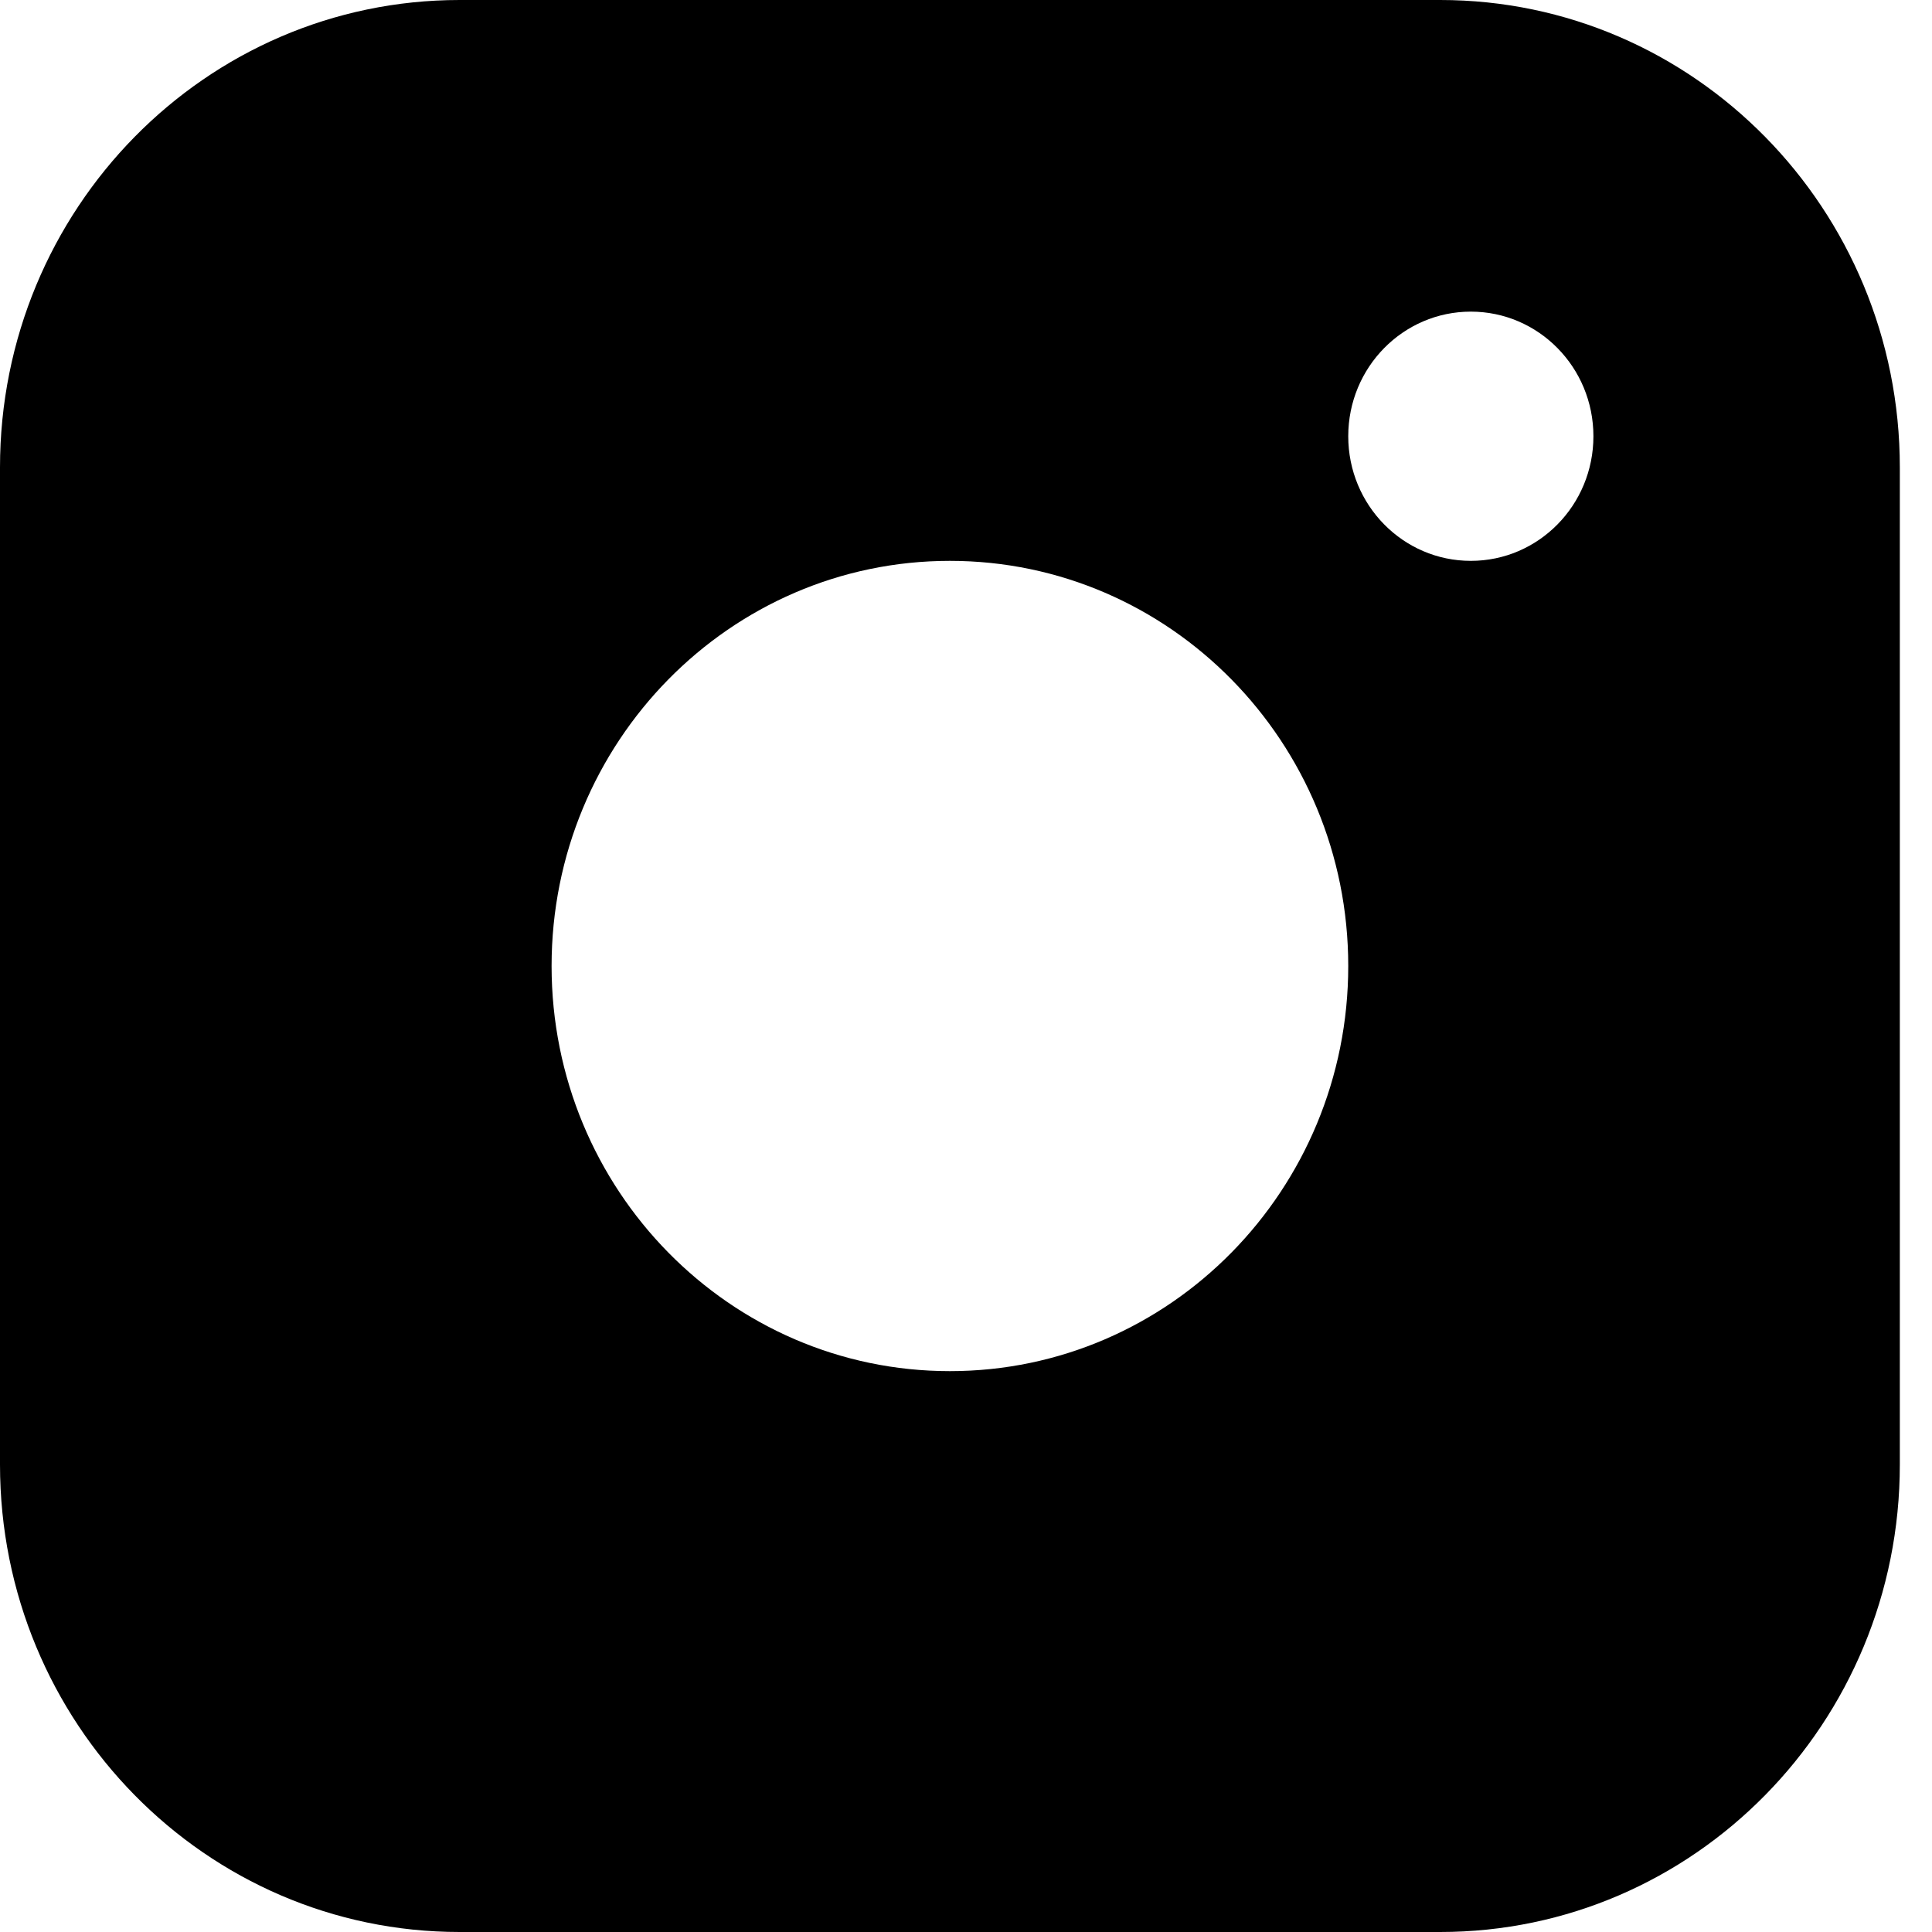
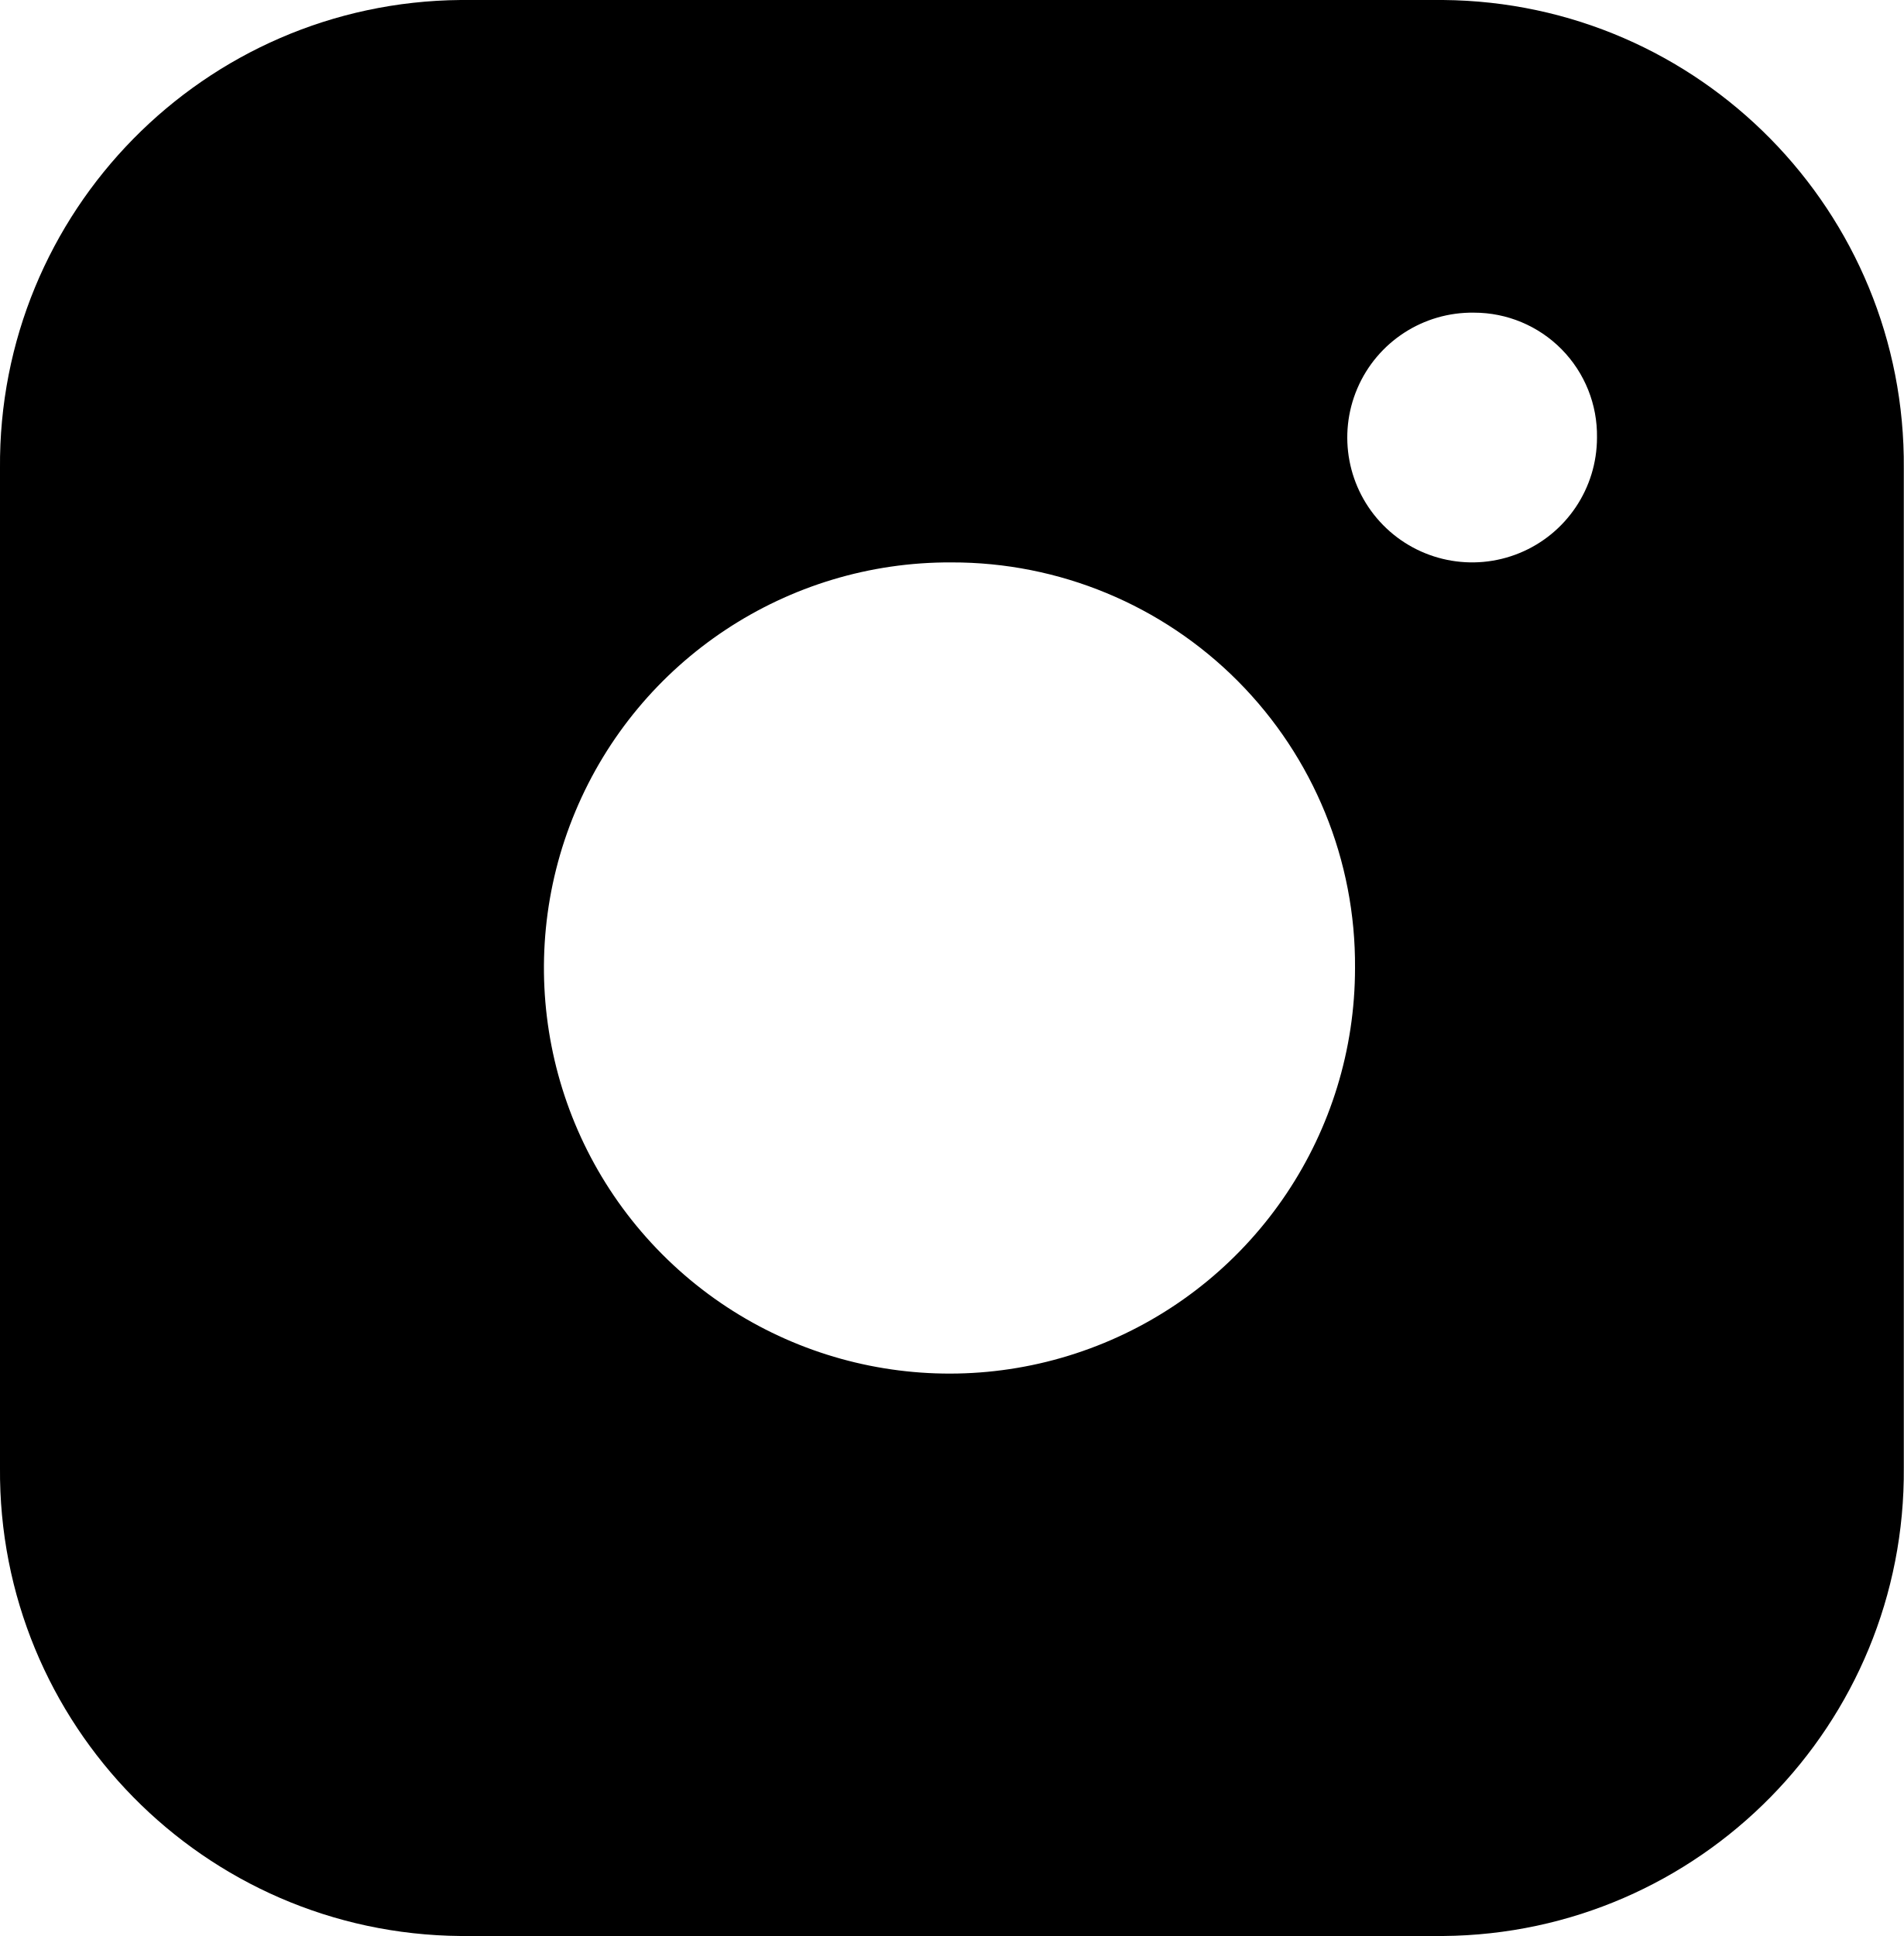
- <svg xmlns="http://www.w3.org/2000/svg" width="20px" height="20px">
-   <path fill-rule="evenodd" fill="currentColor" d="M14.909,20.000 L4.758,20.000 C2.130,20.000 -0.000,17.834 -0.000,15.161 L-0.000,4.839 C-0.000,2.166 2.130,-0.000 4.758,-0.000 L14.909,-0.000 C17.536,-0.000 19.667,2.166 19.667,4.839 L19.667,15.161 C19.667,17.834 17.536,20.000 14.909,20.000 ZM9.833,5.806 C7.556,5.806 5.710,7.684 5.710,10.000 C5.710,12.316 7.556,14.194 9.833,14.194 C12.111,14.194 13.957,12.316 13.957,10.000 C13.957,7.684 12.111,5.806 9.833,5.806 ZM15.226,3.226 C14.525,3.226 13.957,3.803 13.957,4.516 C13.957,5.229 14.525,5.806 15.226,5.806 C15.927,5.806 16.495,5.229 16.495,4.516 C16.495,3.803 15.927,3.226 15.226,3.226 Z" />
+ <svg xmlns="http://www.w3.org/2000/svg" viewBox="0 0 19.67 20">
+   <path d="M14.91,20H4.76A4.8,4.8,0,0,1,0,15.16V4.84A4.8,4.8,0,0,1,4.76,0H14.91a4.8,4.8,0,0,1,4.76,4.84V15.16A4.8,4.8,0,0,1,14.91,20ZM9.83,5.81A4.19,4.19,0,1,0,14,10,4.16,4.16,0,0,0,9.83,5.81Zm5.4-2.58A1.29,1.29,0,1,0,16.5,4.52,1.27,1.27,0,0,0,15.23,3.23Z" fill-rule="evenodd" fill="currentColor" />
</svg>
